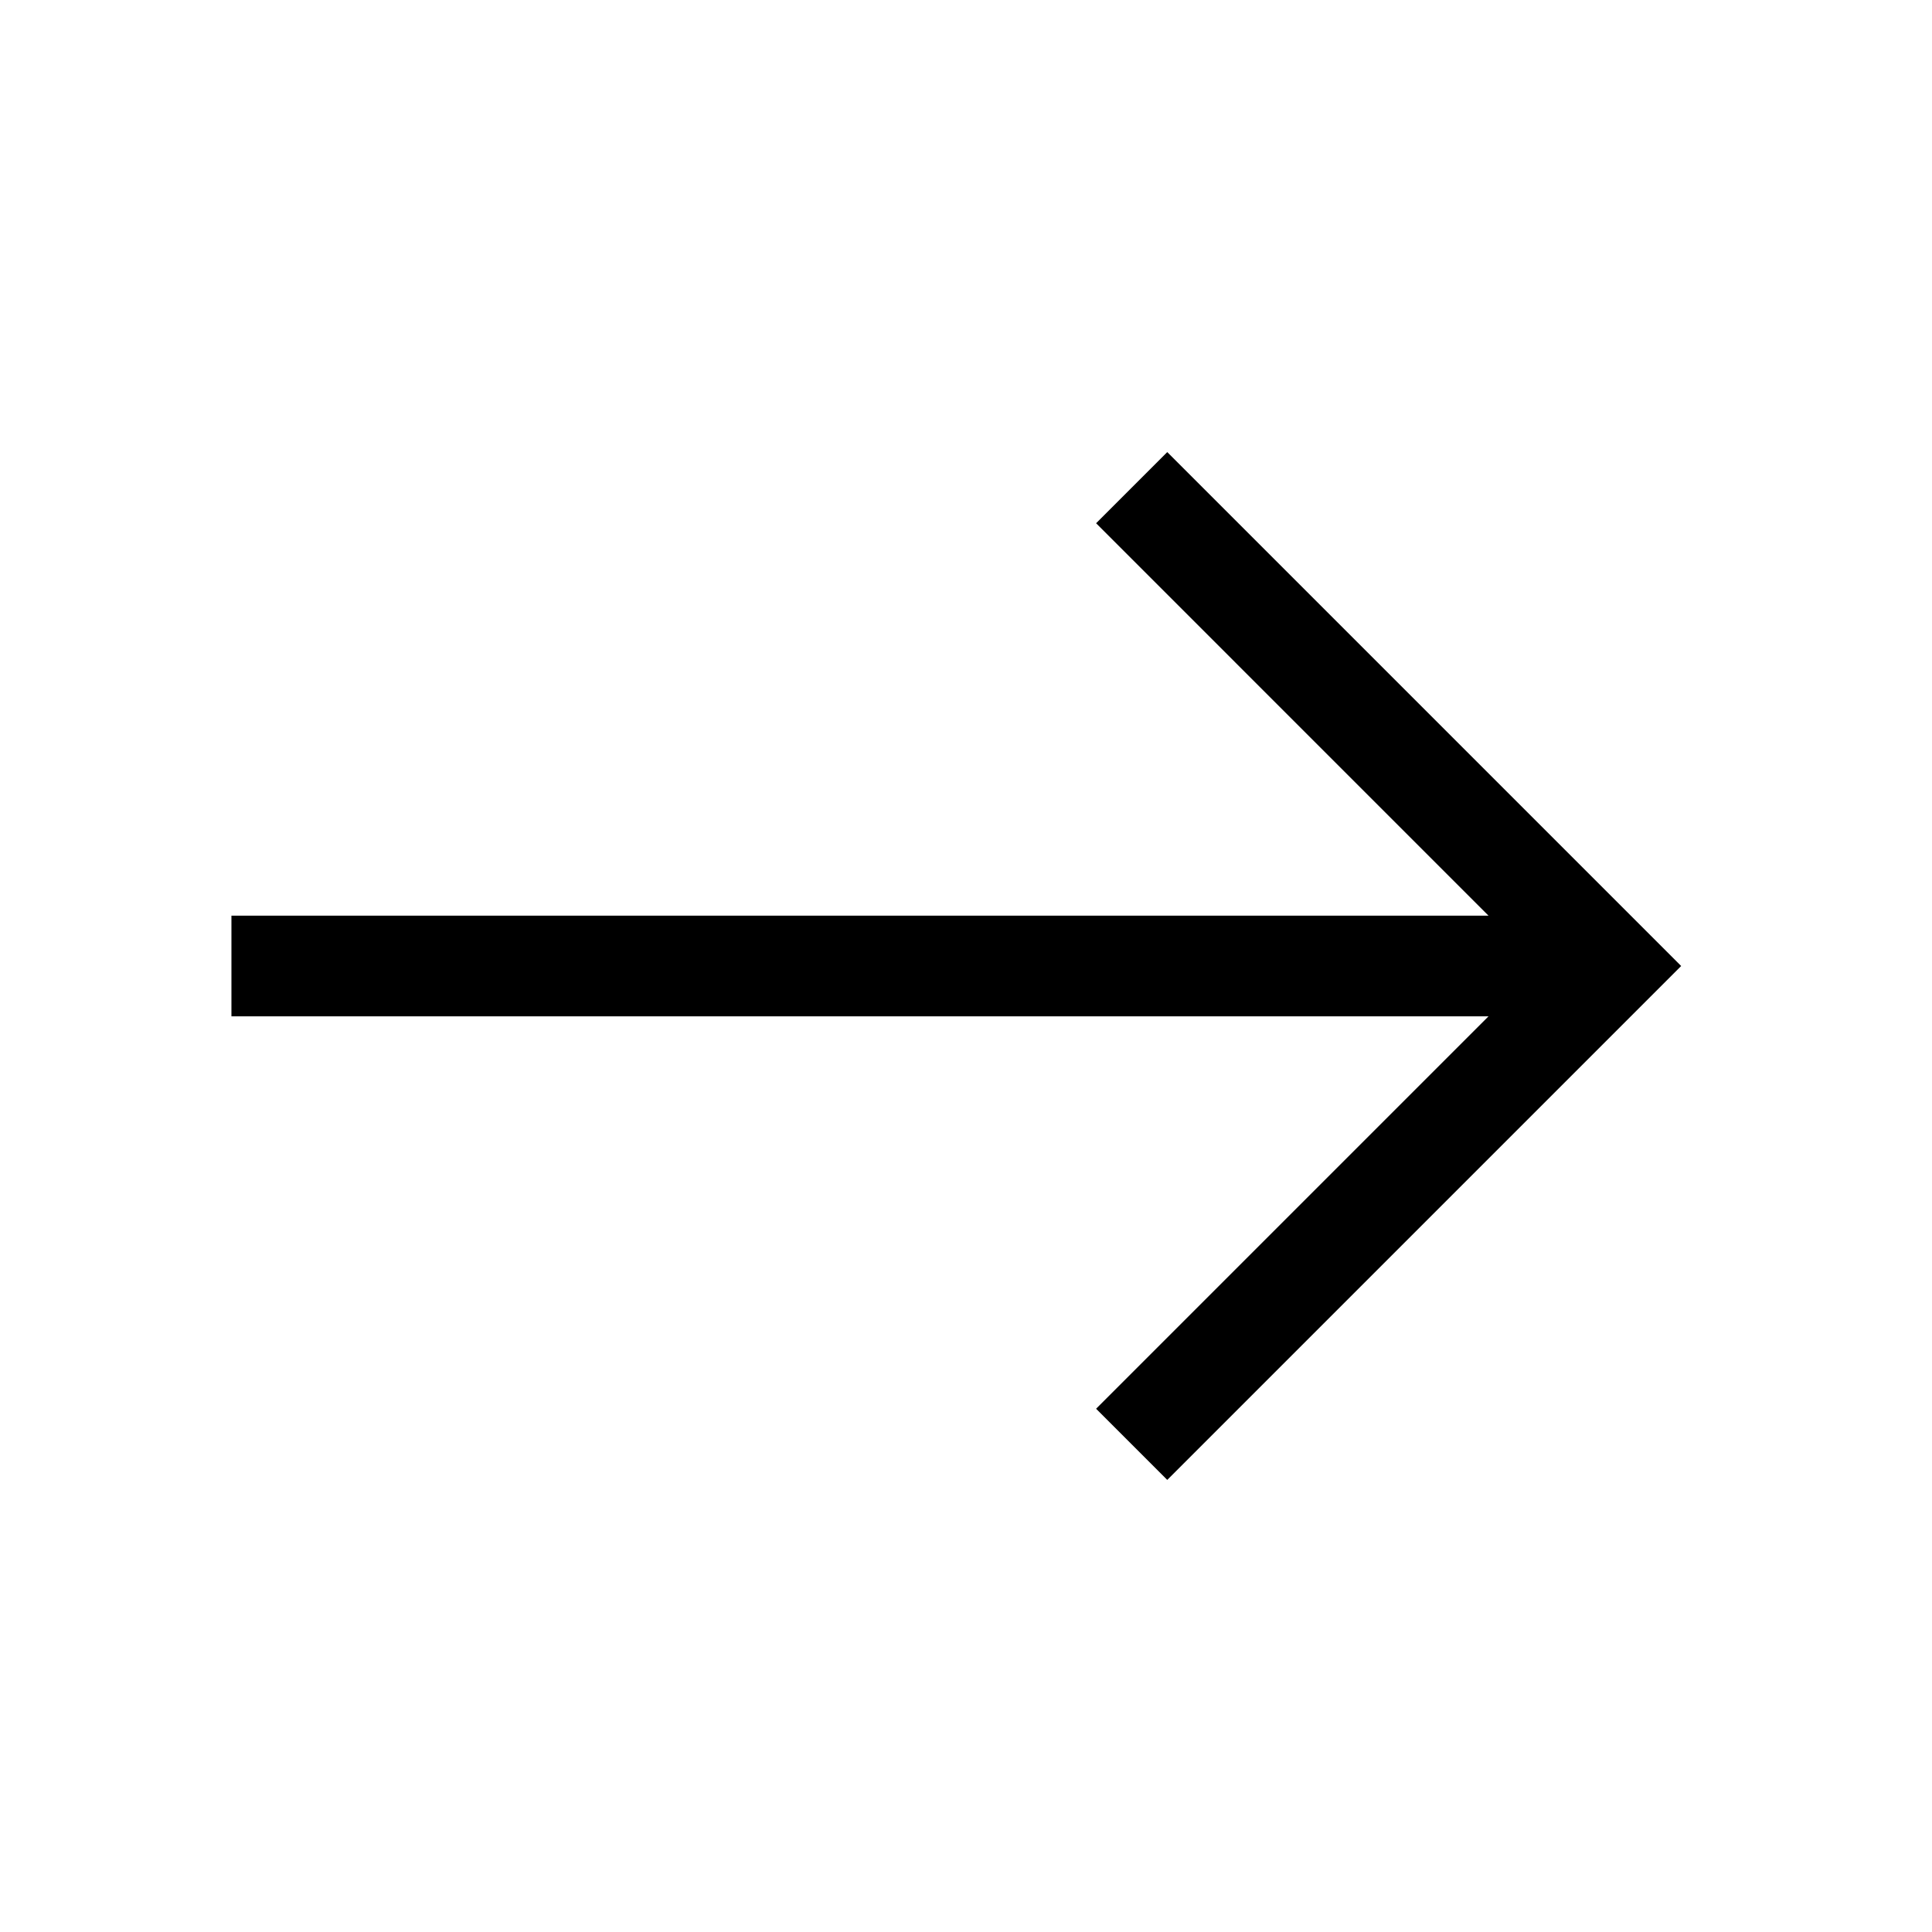
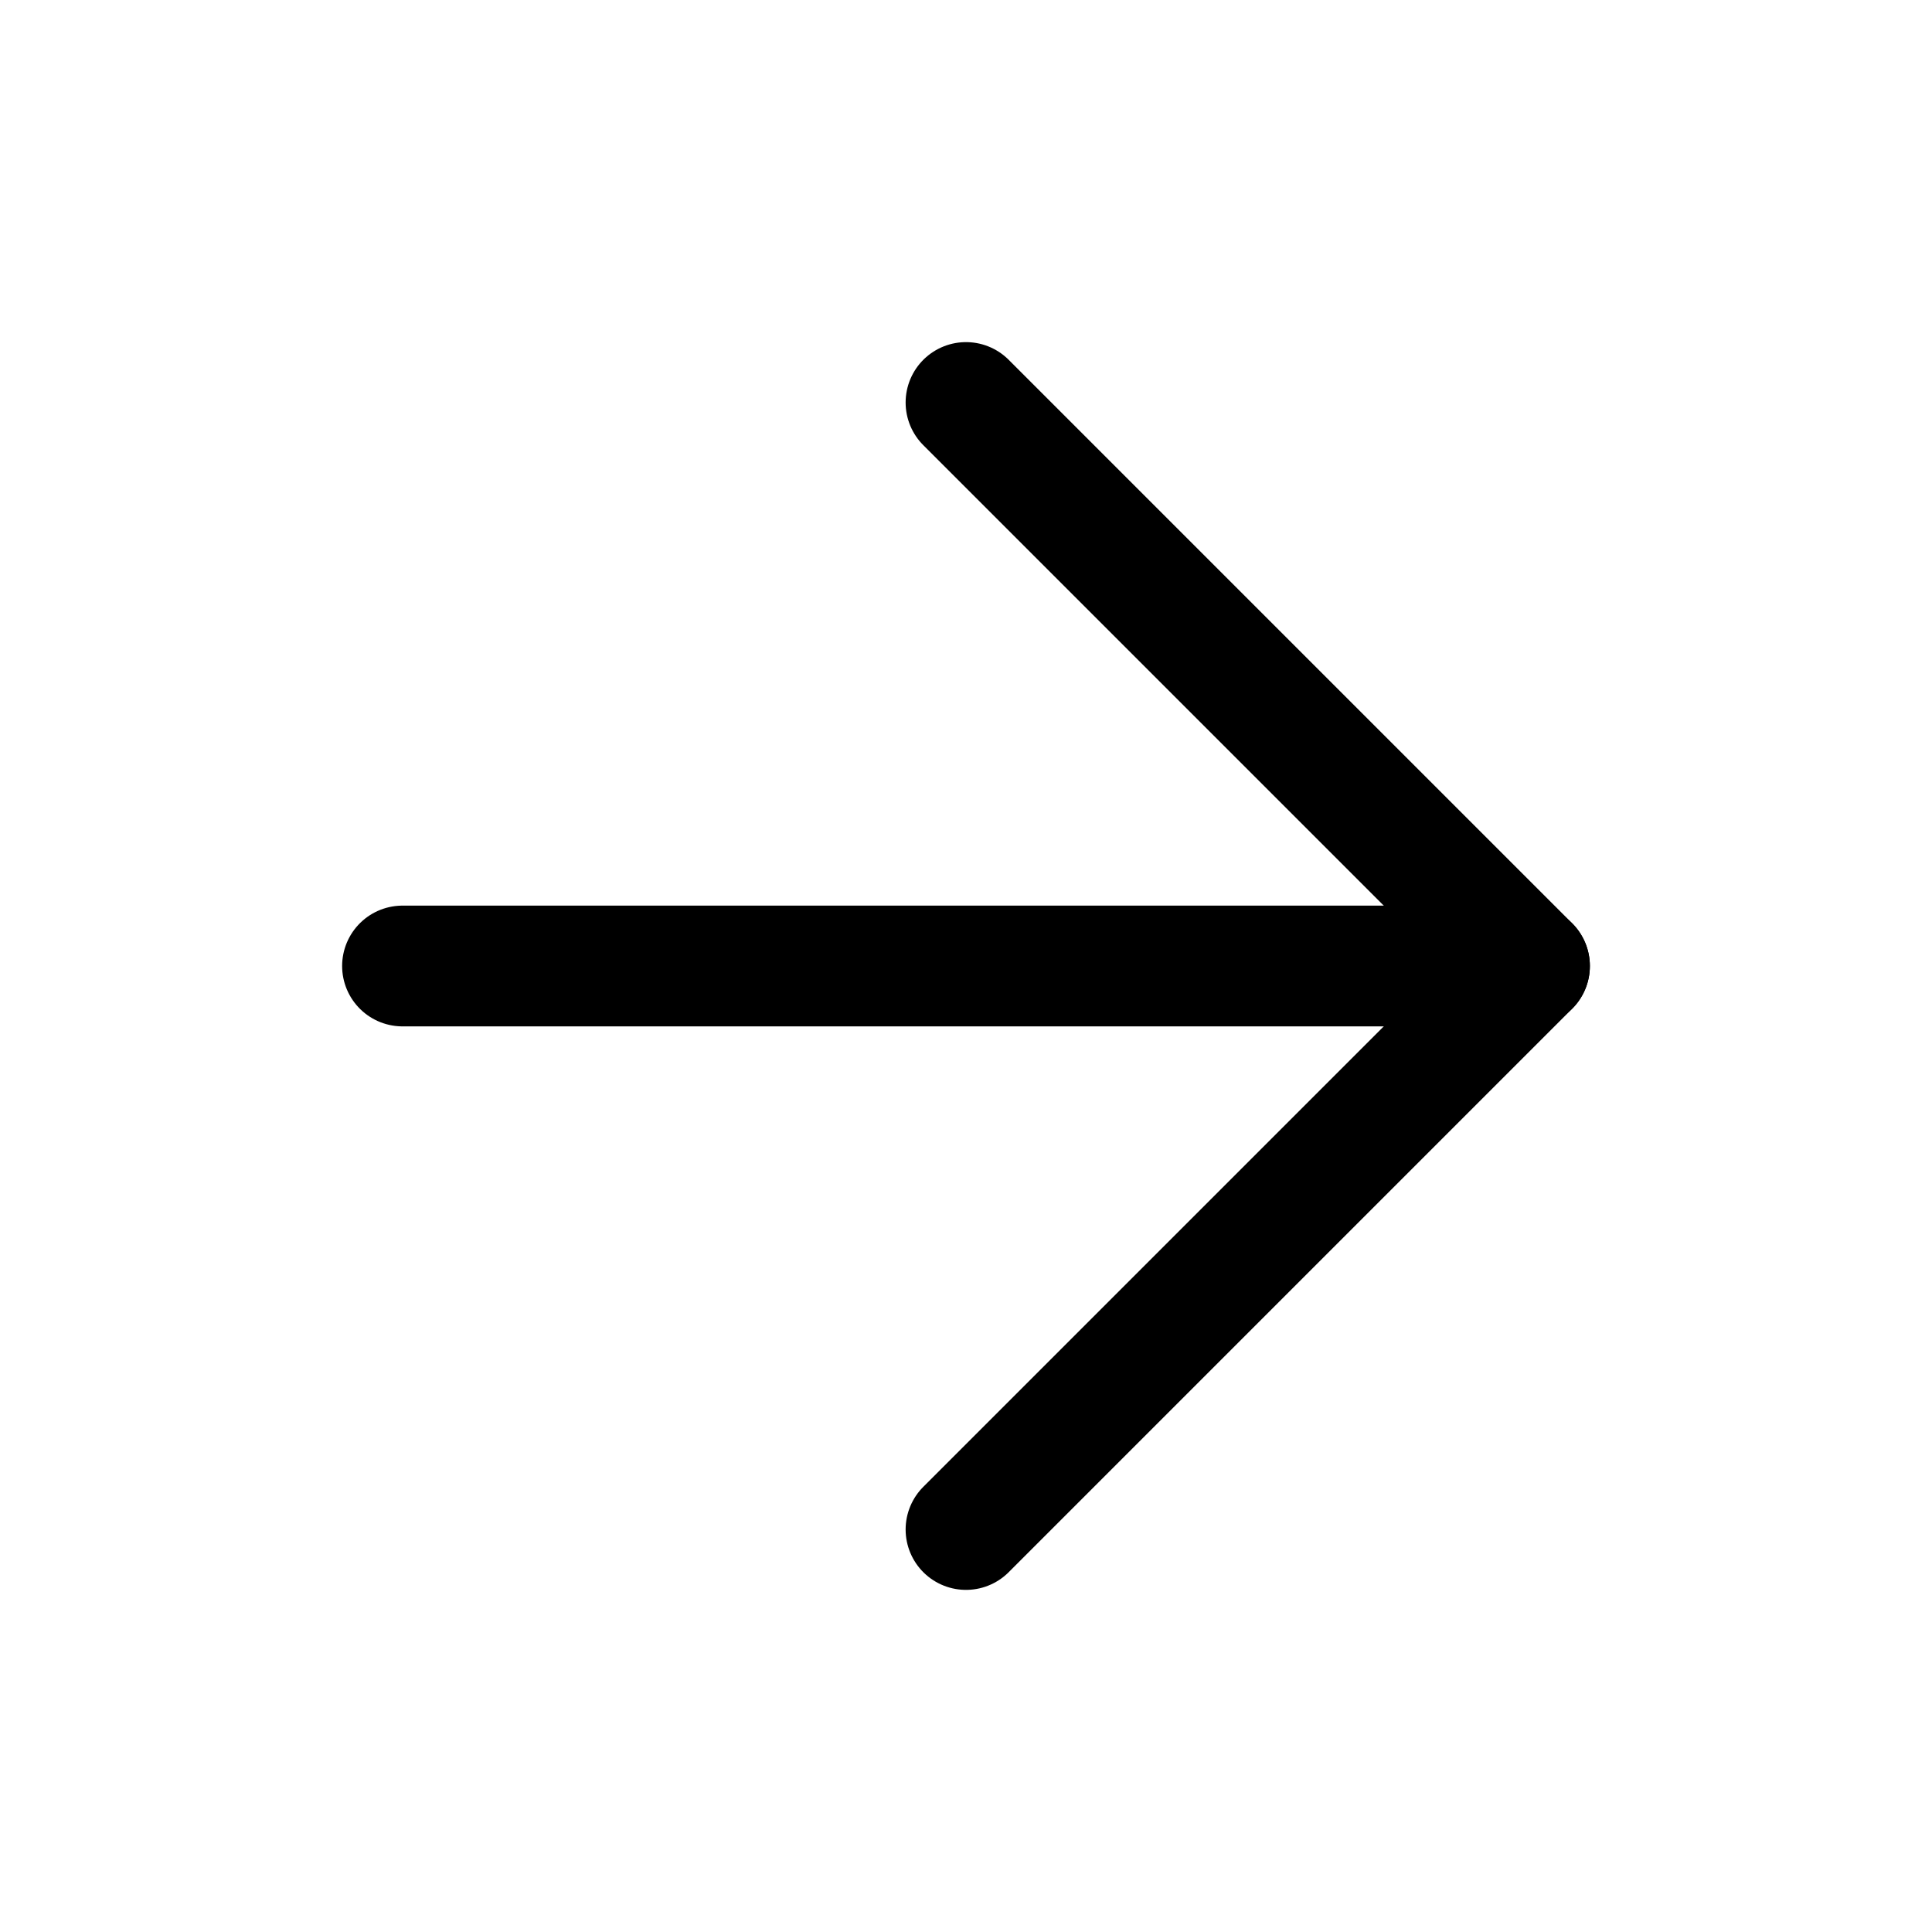
- <svg xmlns="http://www.w3.org/2000/svg" viewBox="0 0 24 24" fill="none" stroke="currentColor" stroke-width="1.25" stroke-linecap="square" stroke-linejoin="miter">
-   <path d="M3.5 12H19M14.5 6.5L20 12l-5.5 5.5" />
+ <svg xmlns="http://www.w3.org/2000/svg" viewBox="0 0 24 24" fill="none" stroke="currentColor" stroke-width="1.5" stroke-linecap="round" stroke-linejoin="round">
+   <path d="M5 12h14" />
+   <path d="m12 5 7 7-7 7" />
</svg>
